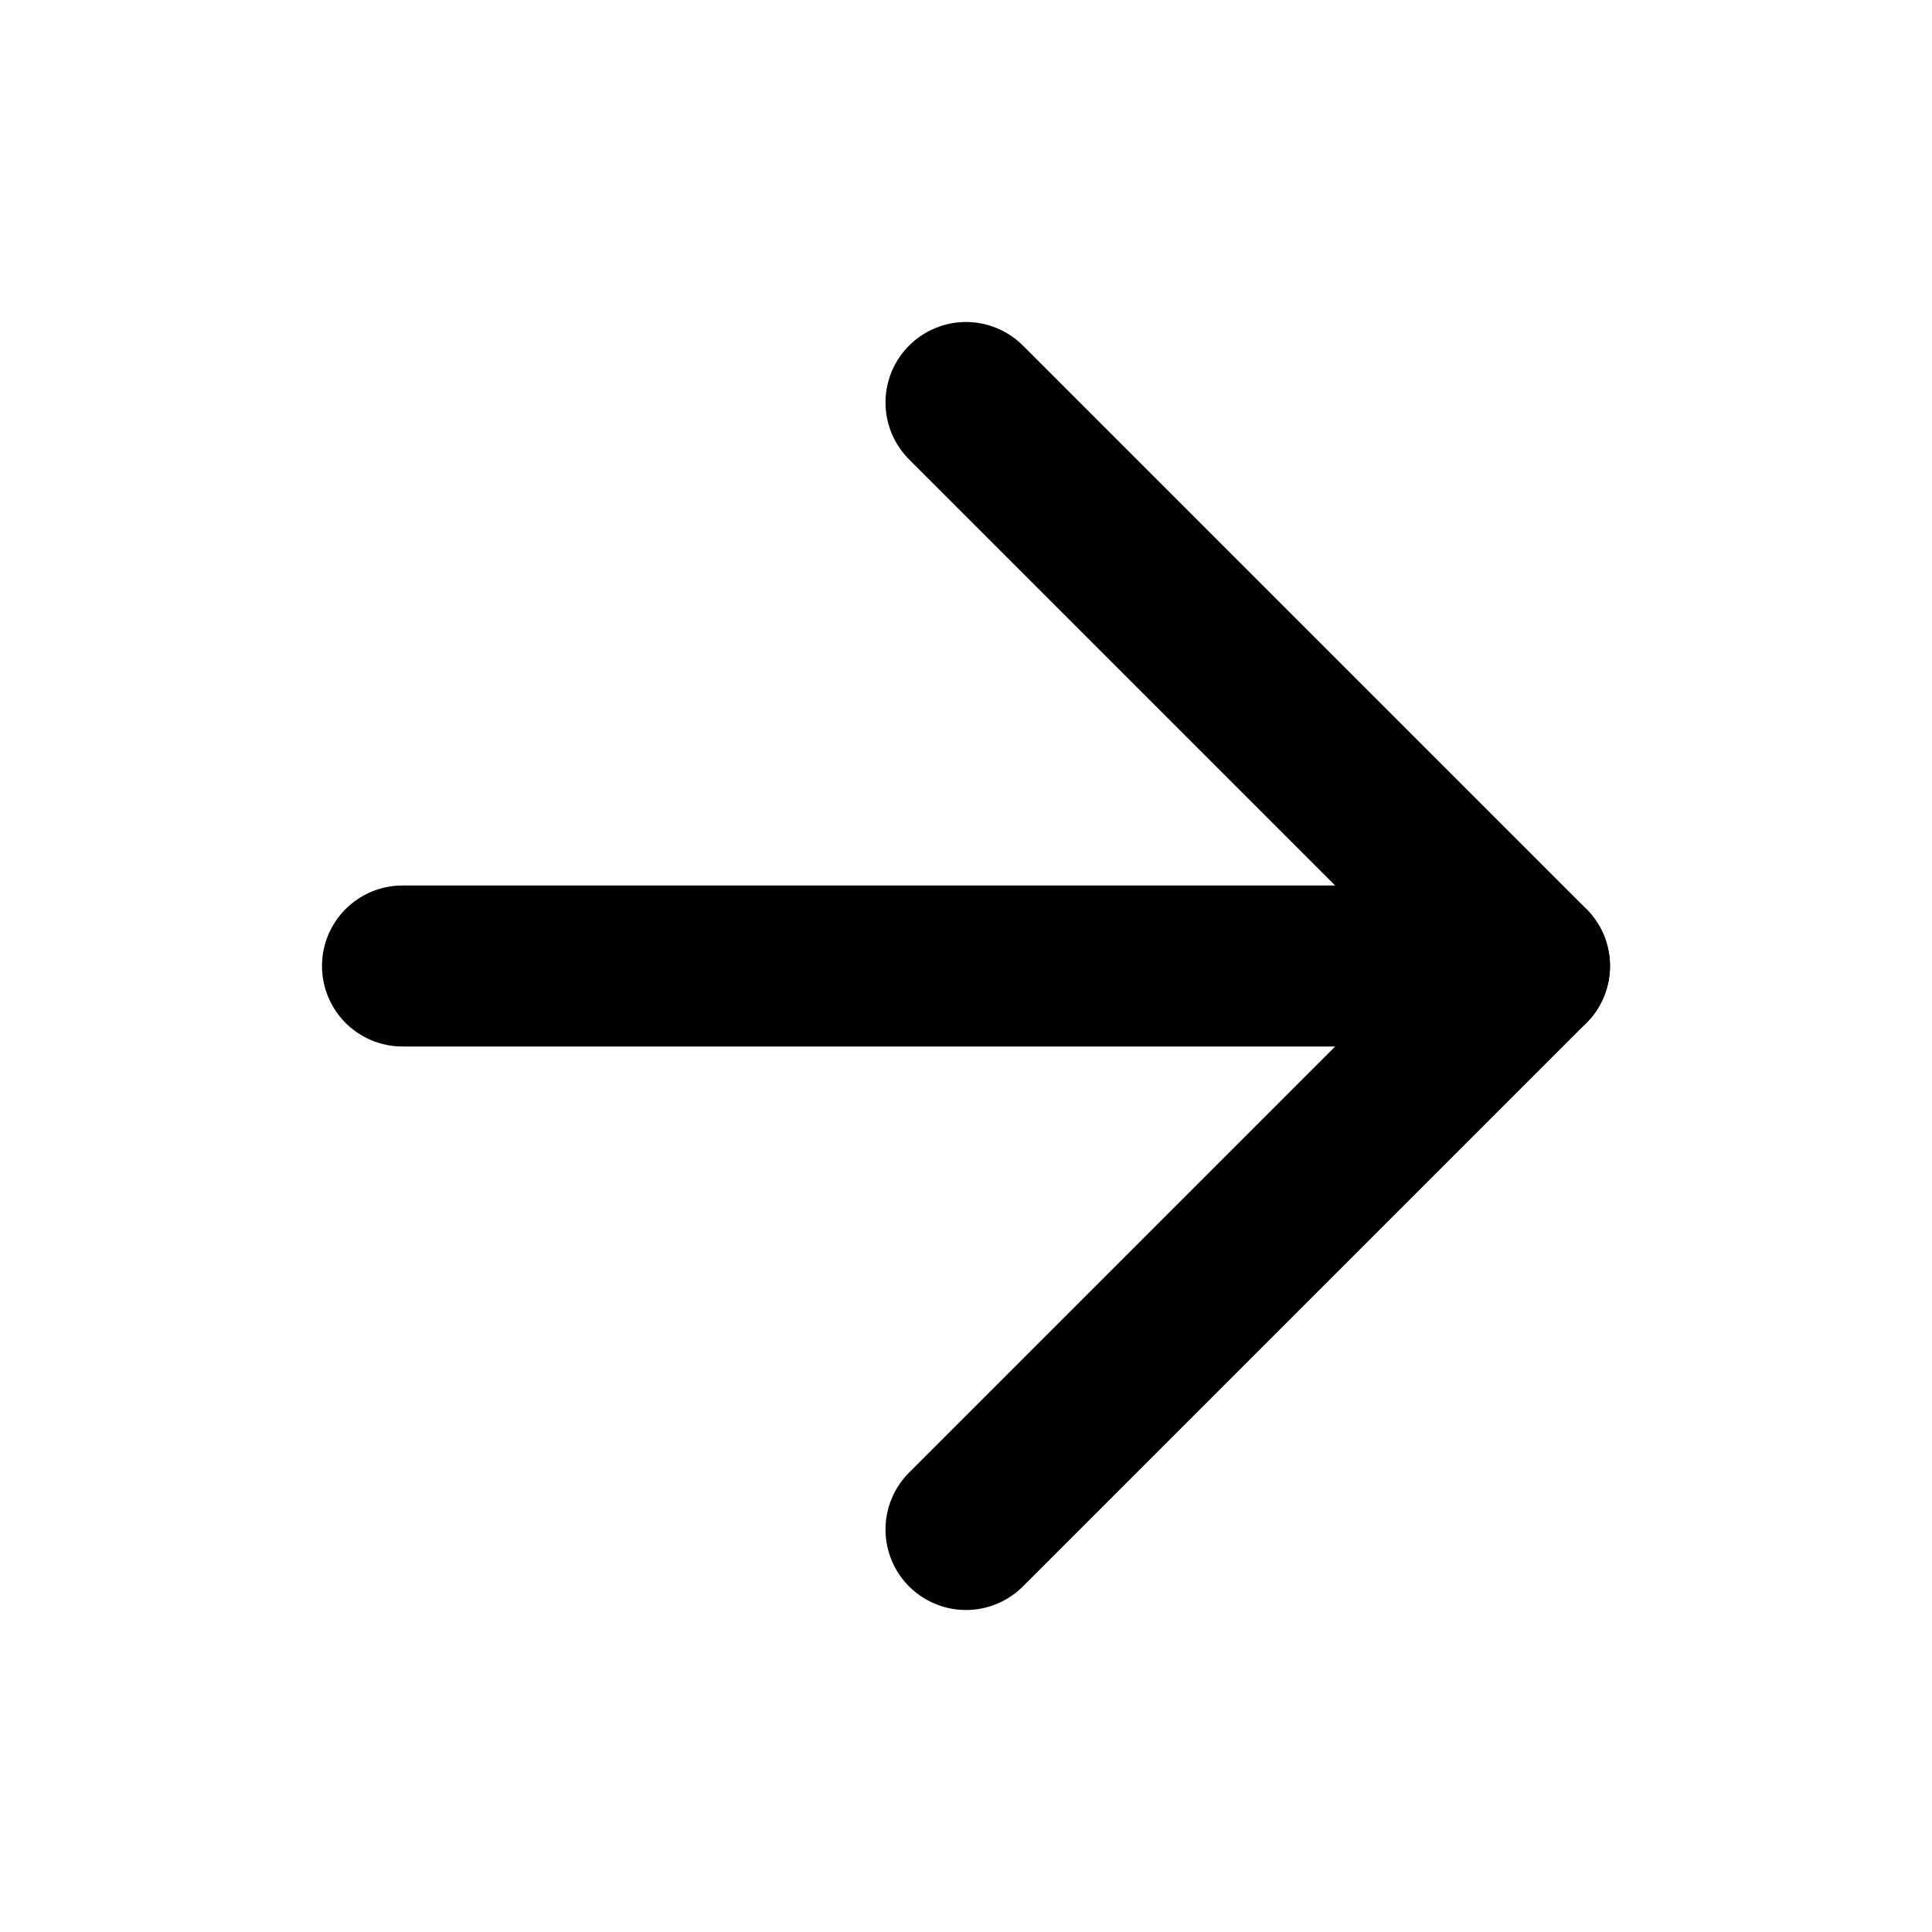
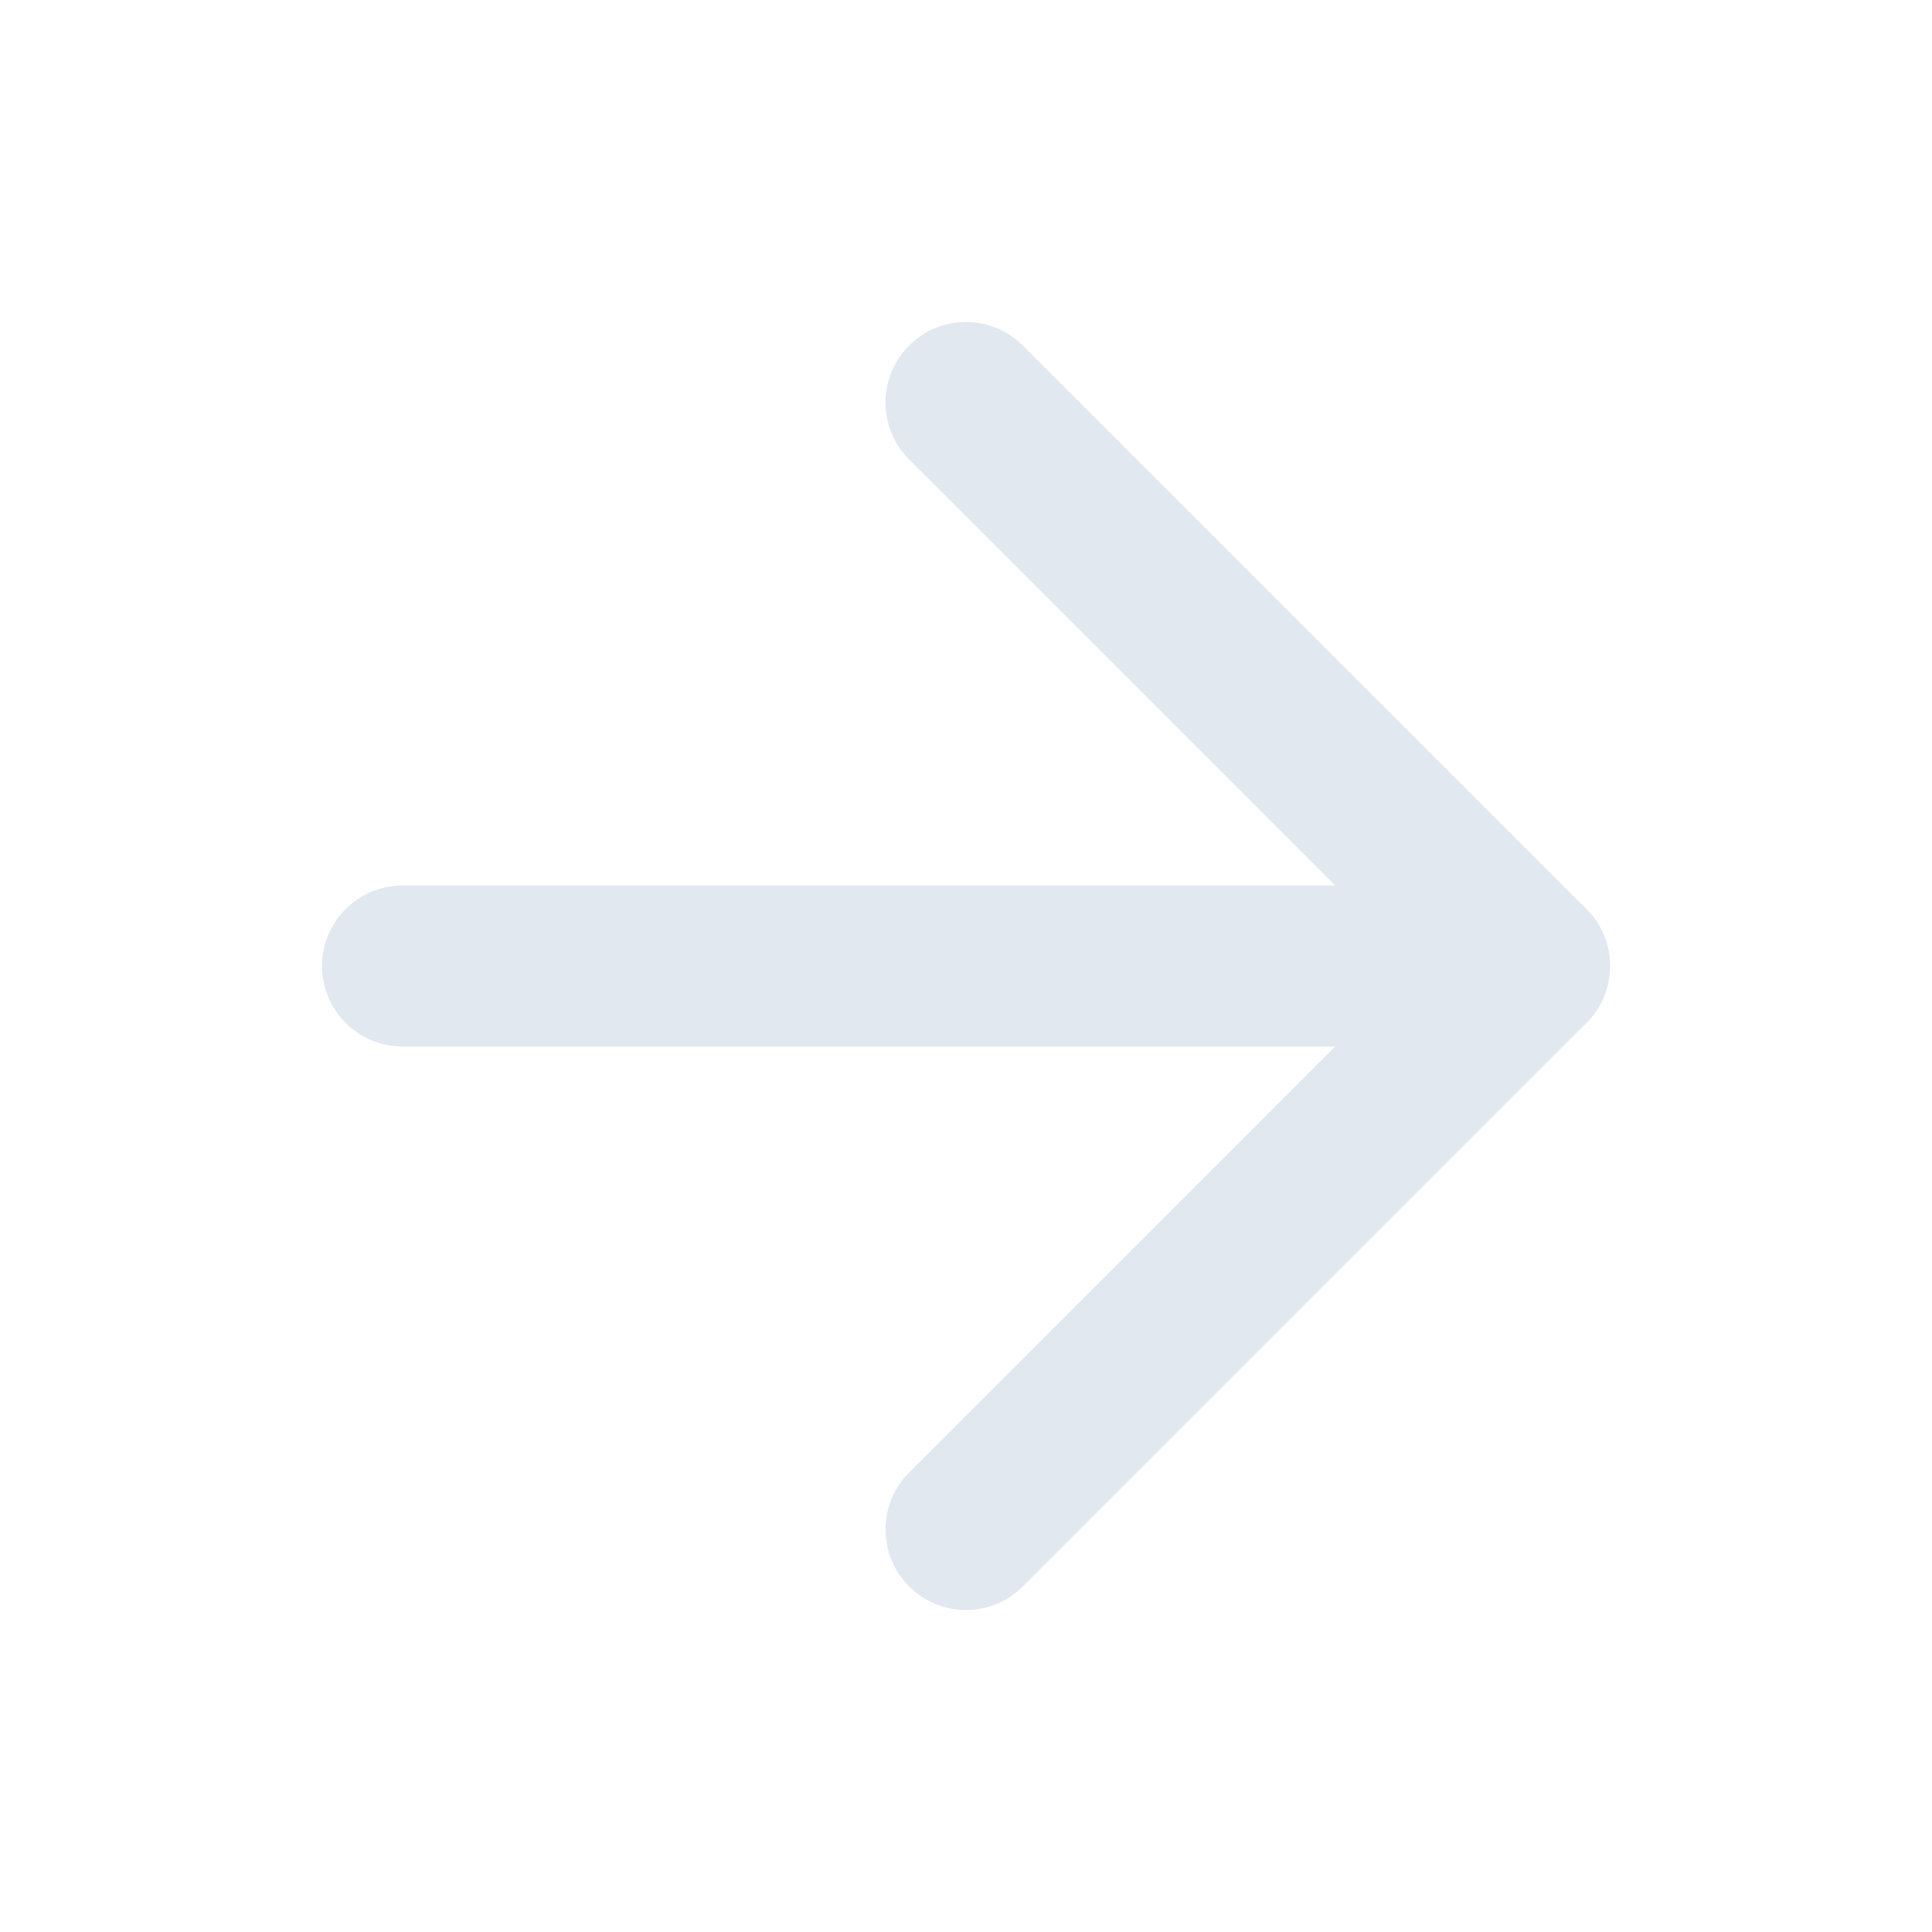
- <svg xmlns="http://www.w3.org/2000/svg" width="16" height="16" viewBox="0 0 24 24" fill="none" stroke="currentColor" stroke-width="2" stroke-linecap="round" stroke-linejoin="round">
+ <svg xmlns="http://www.w3.org/2000/svg" width="16" height="16" viewBox="0 0 24 24" fill="none" stroke="#e2e8f0" stroke-width="2" stroke-linecap="round" stroke-linejoin="round">
  <path d="M5 12h14" />
  <path d="m12 5 7 7-7 7" />
</svg>
